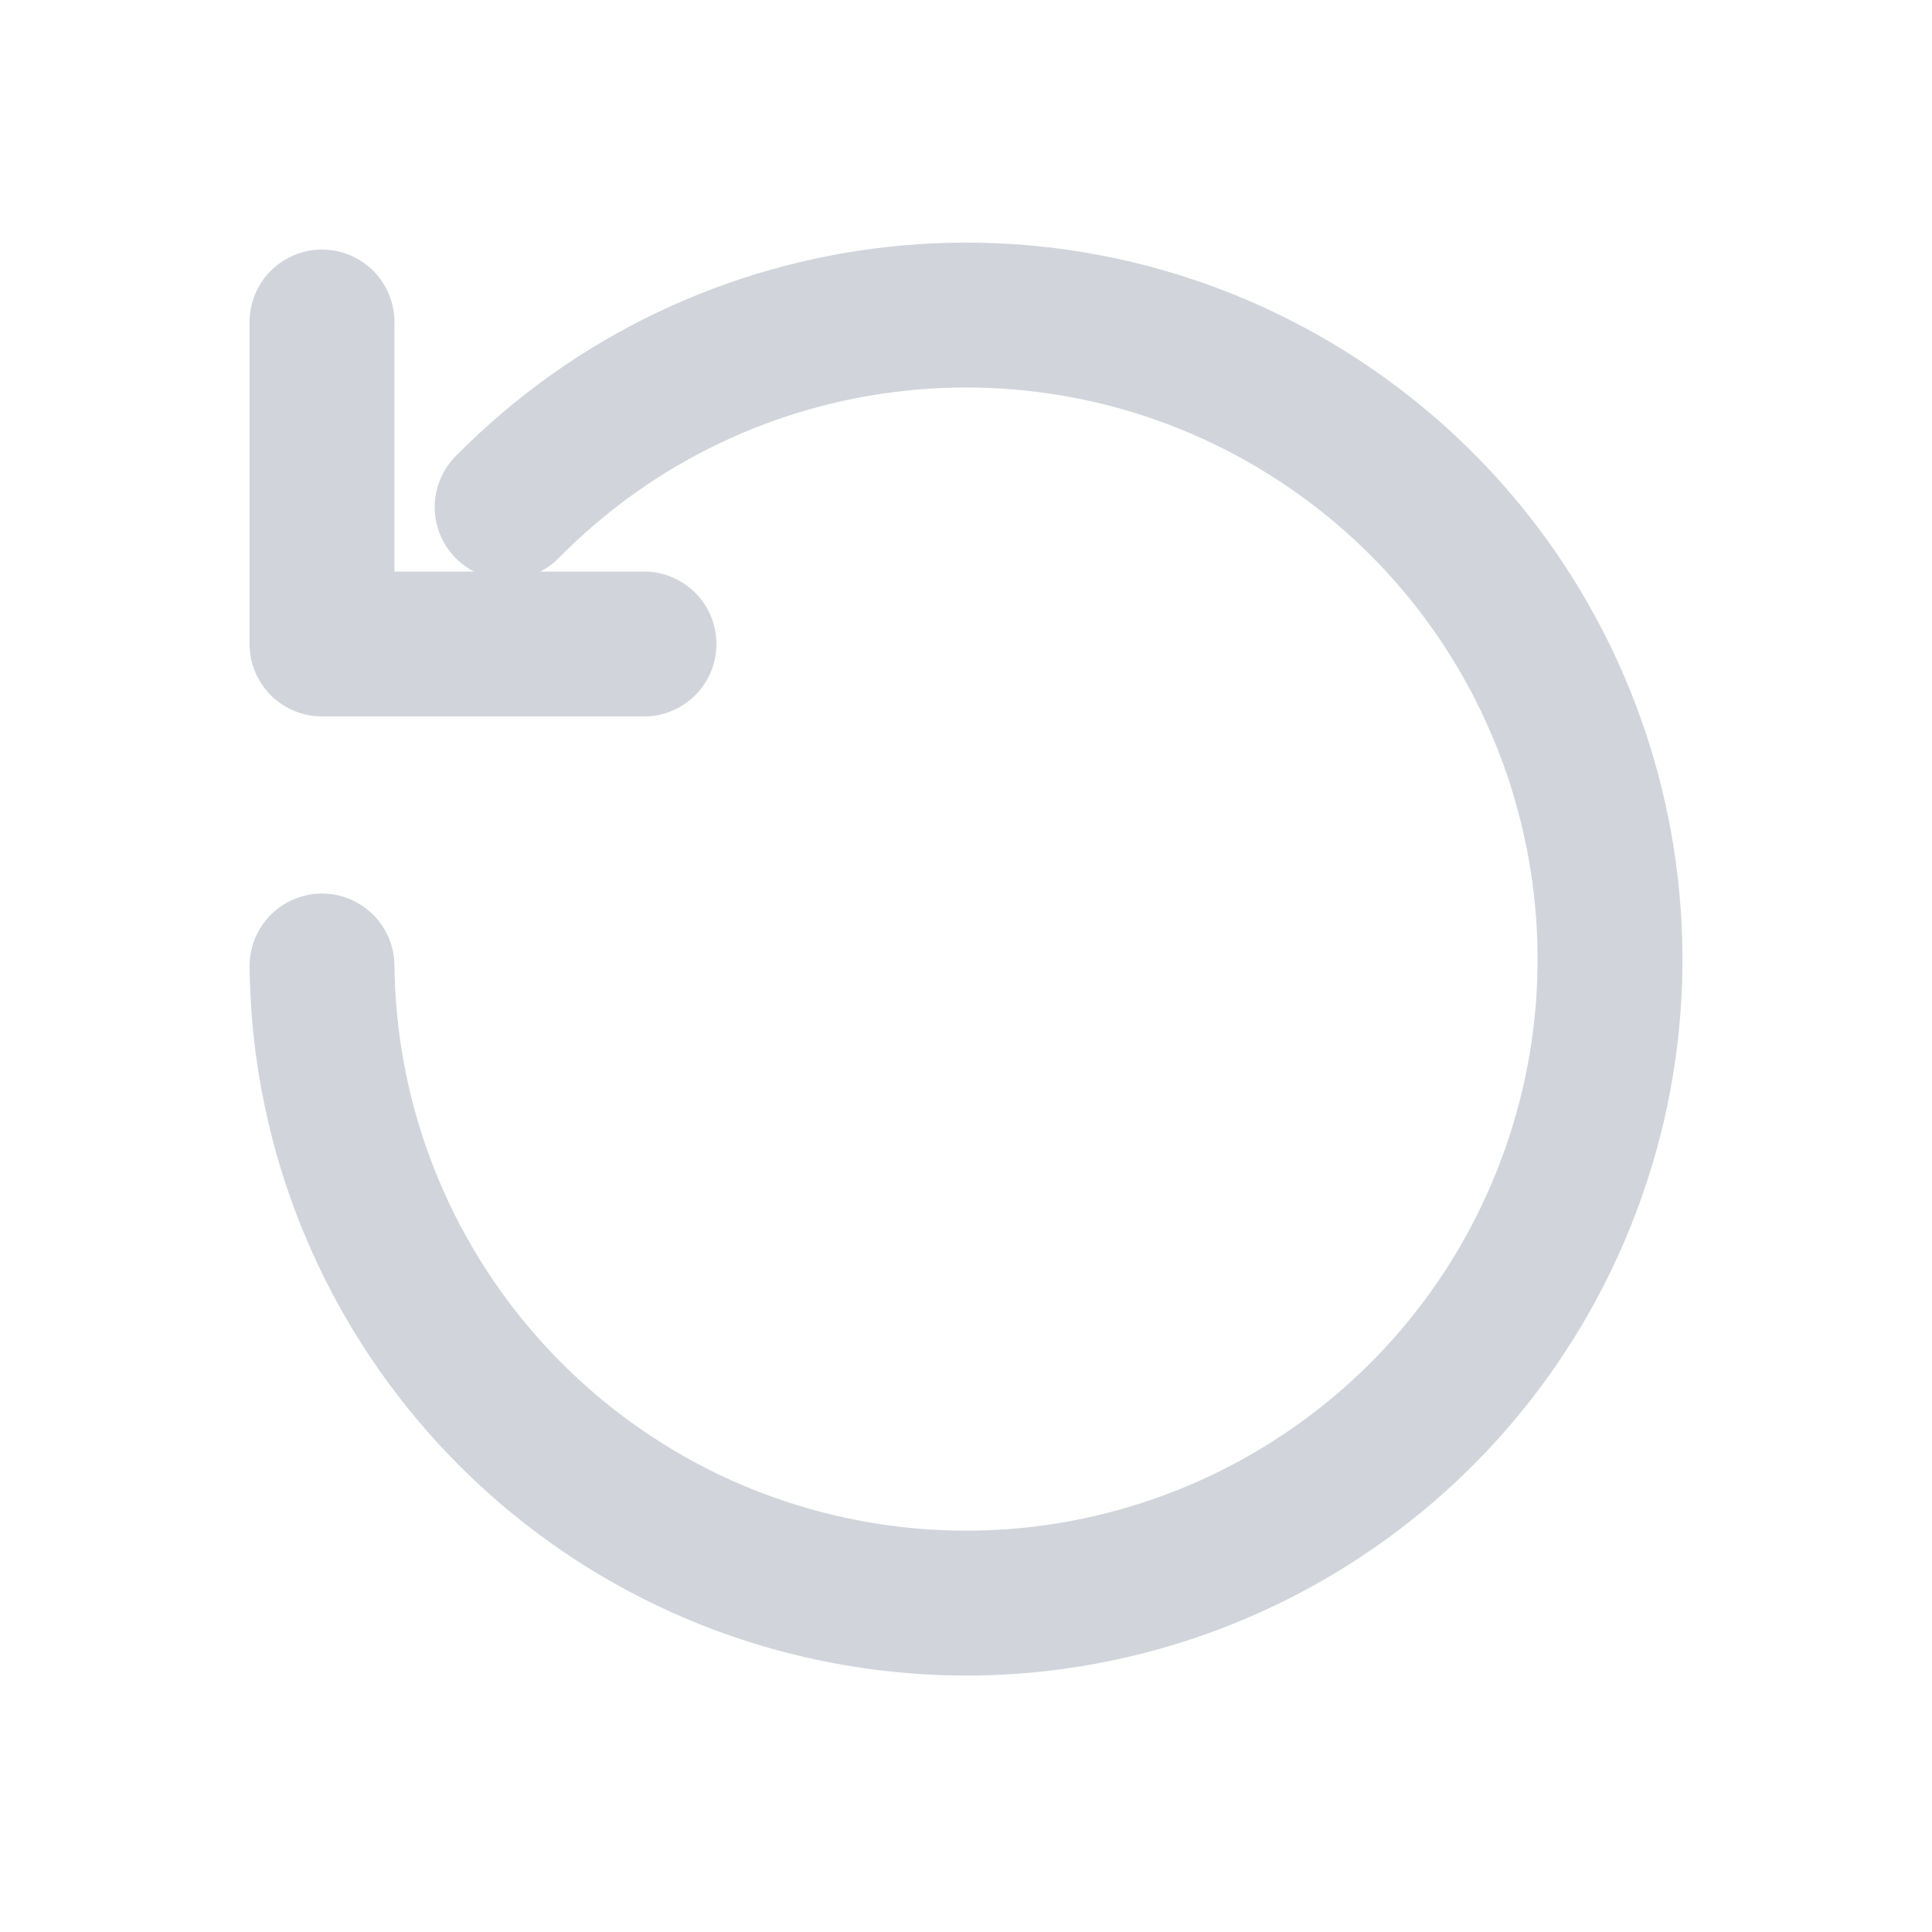
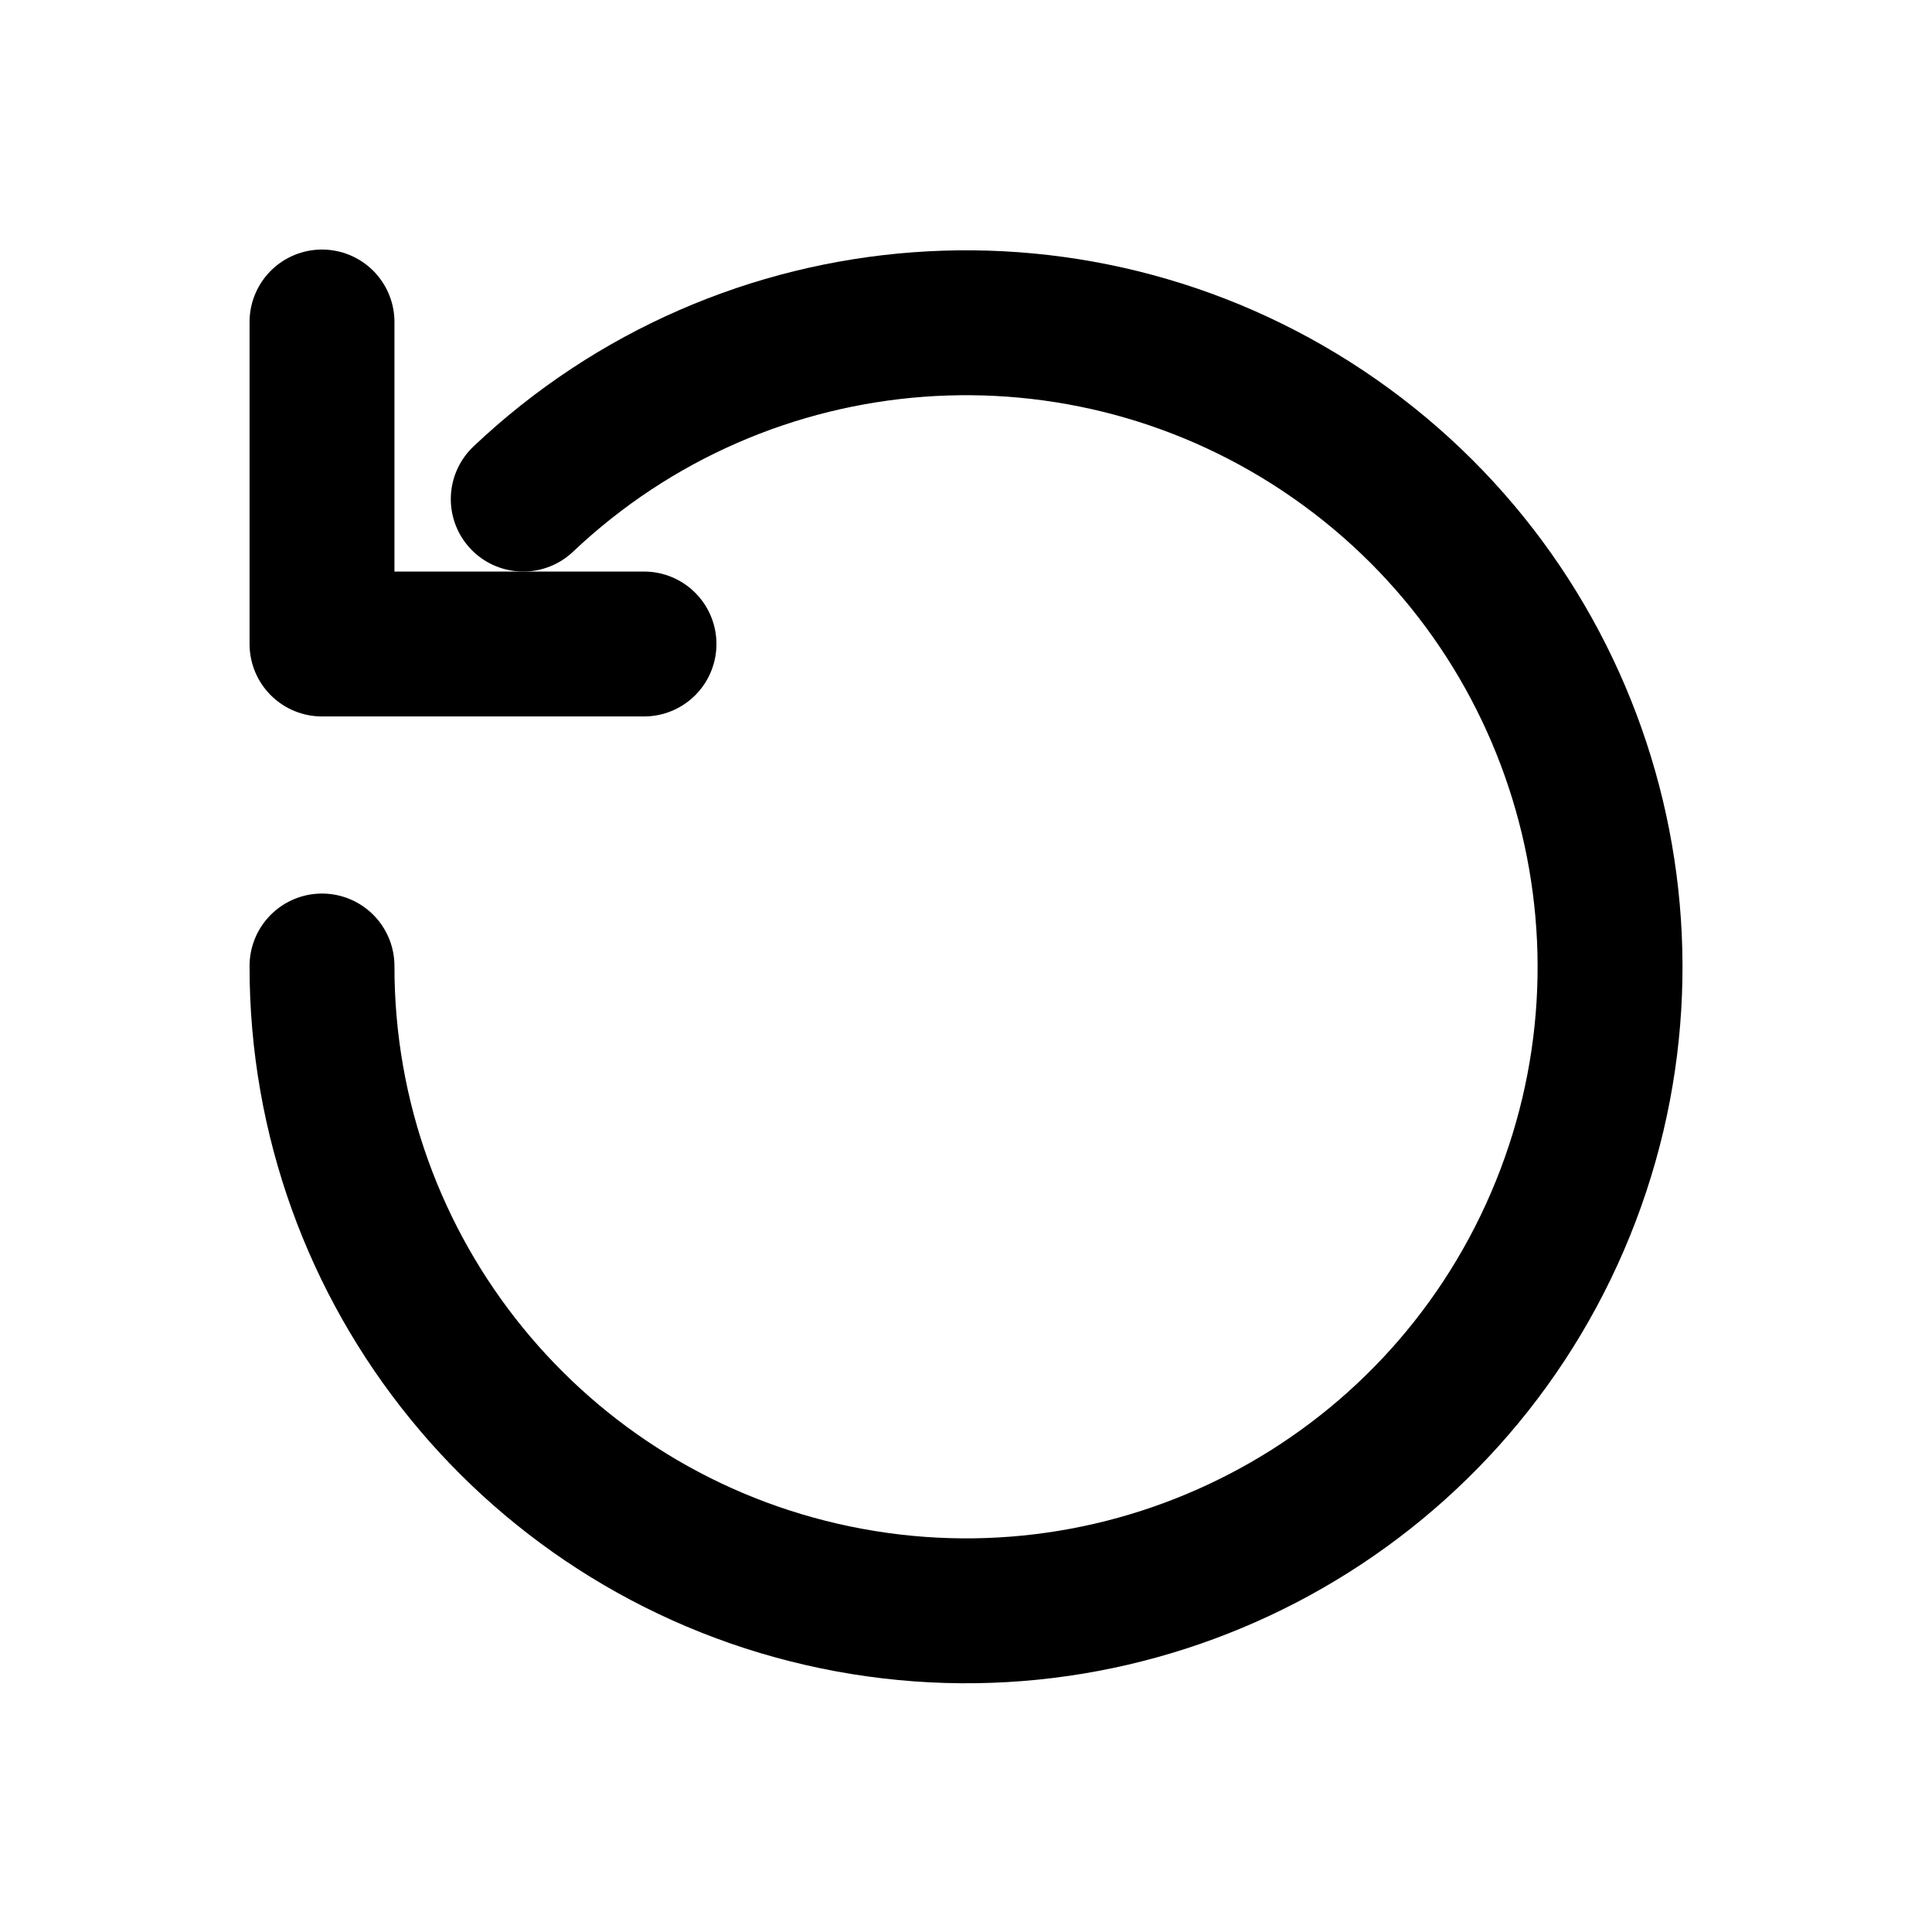
- <svg xmlns="http://www.w3.org/2000/svg" viewBox="0 0 24 24" fill="none" stroke="#d1d5db" stroke-width="1.8" stroke-linecap="round" stroke-linejoin="round">
-   <path d="M4 12a8 8 0 1 0 2.3-5.7" />
+ <svg xmlns="http://www.w3.org/2000/svg" viewBox="0 0 24 24" fill="none" stroke="currentColor" stroke-width="1.8" stroke-linecap="round" stroke-linejoin="round">
+   <path d="M4 12a8 8 0 1 0 2.5-5.8" />
  <path d="M4 4v4h4" />
</svg>
